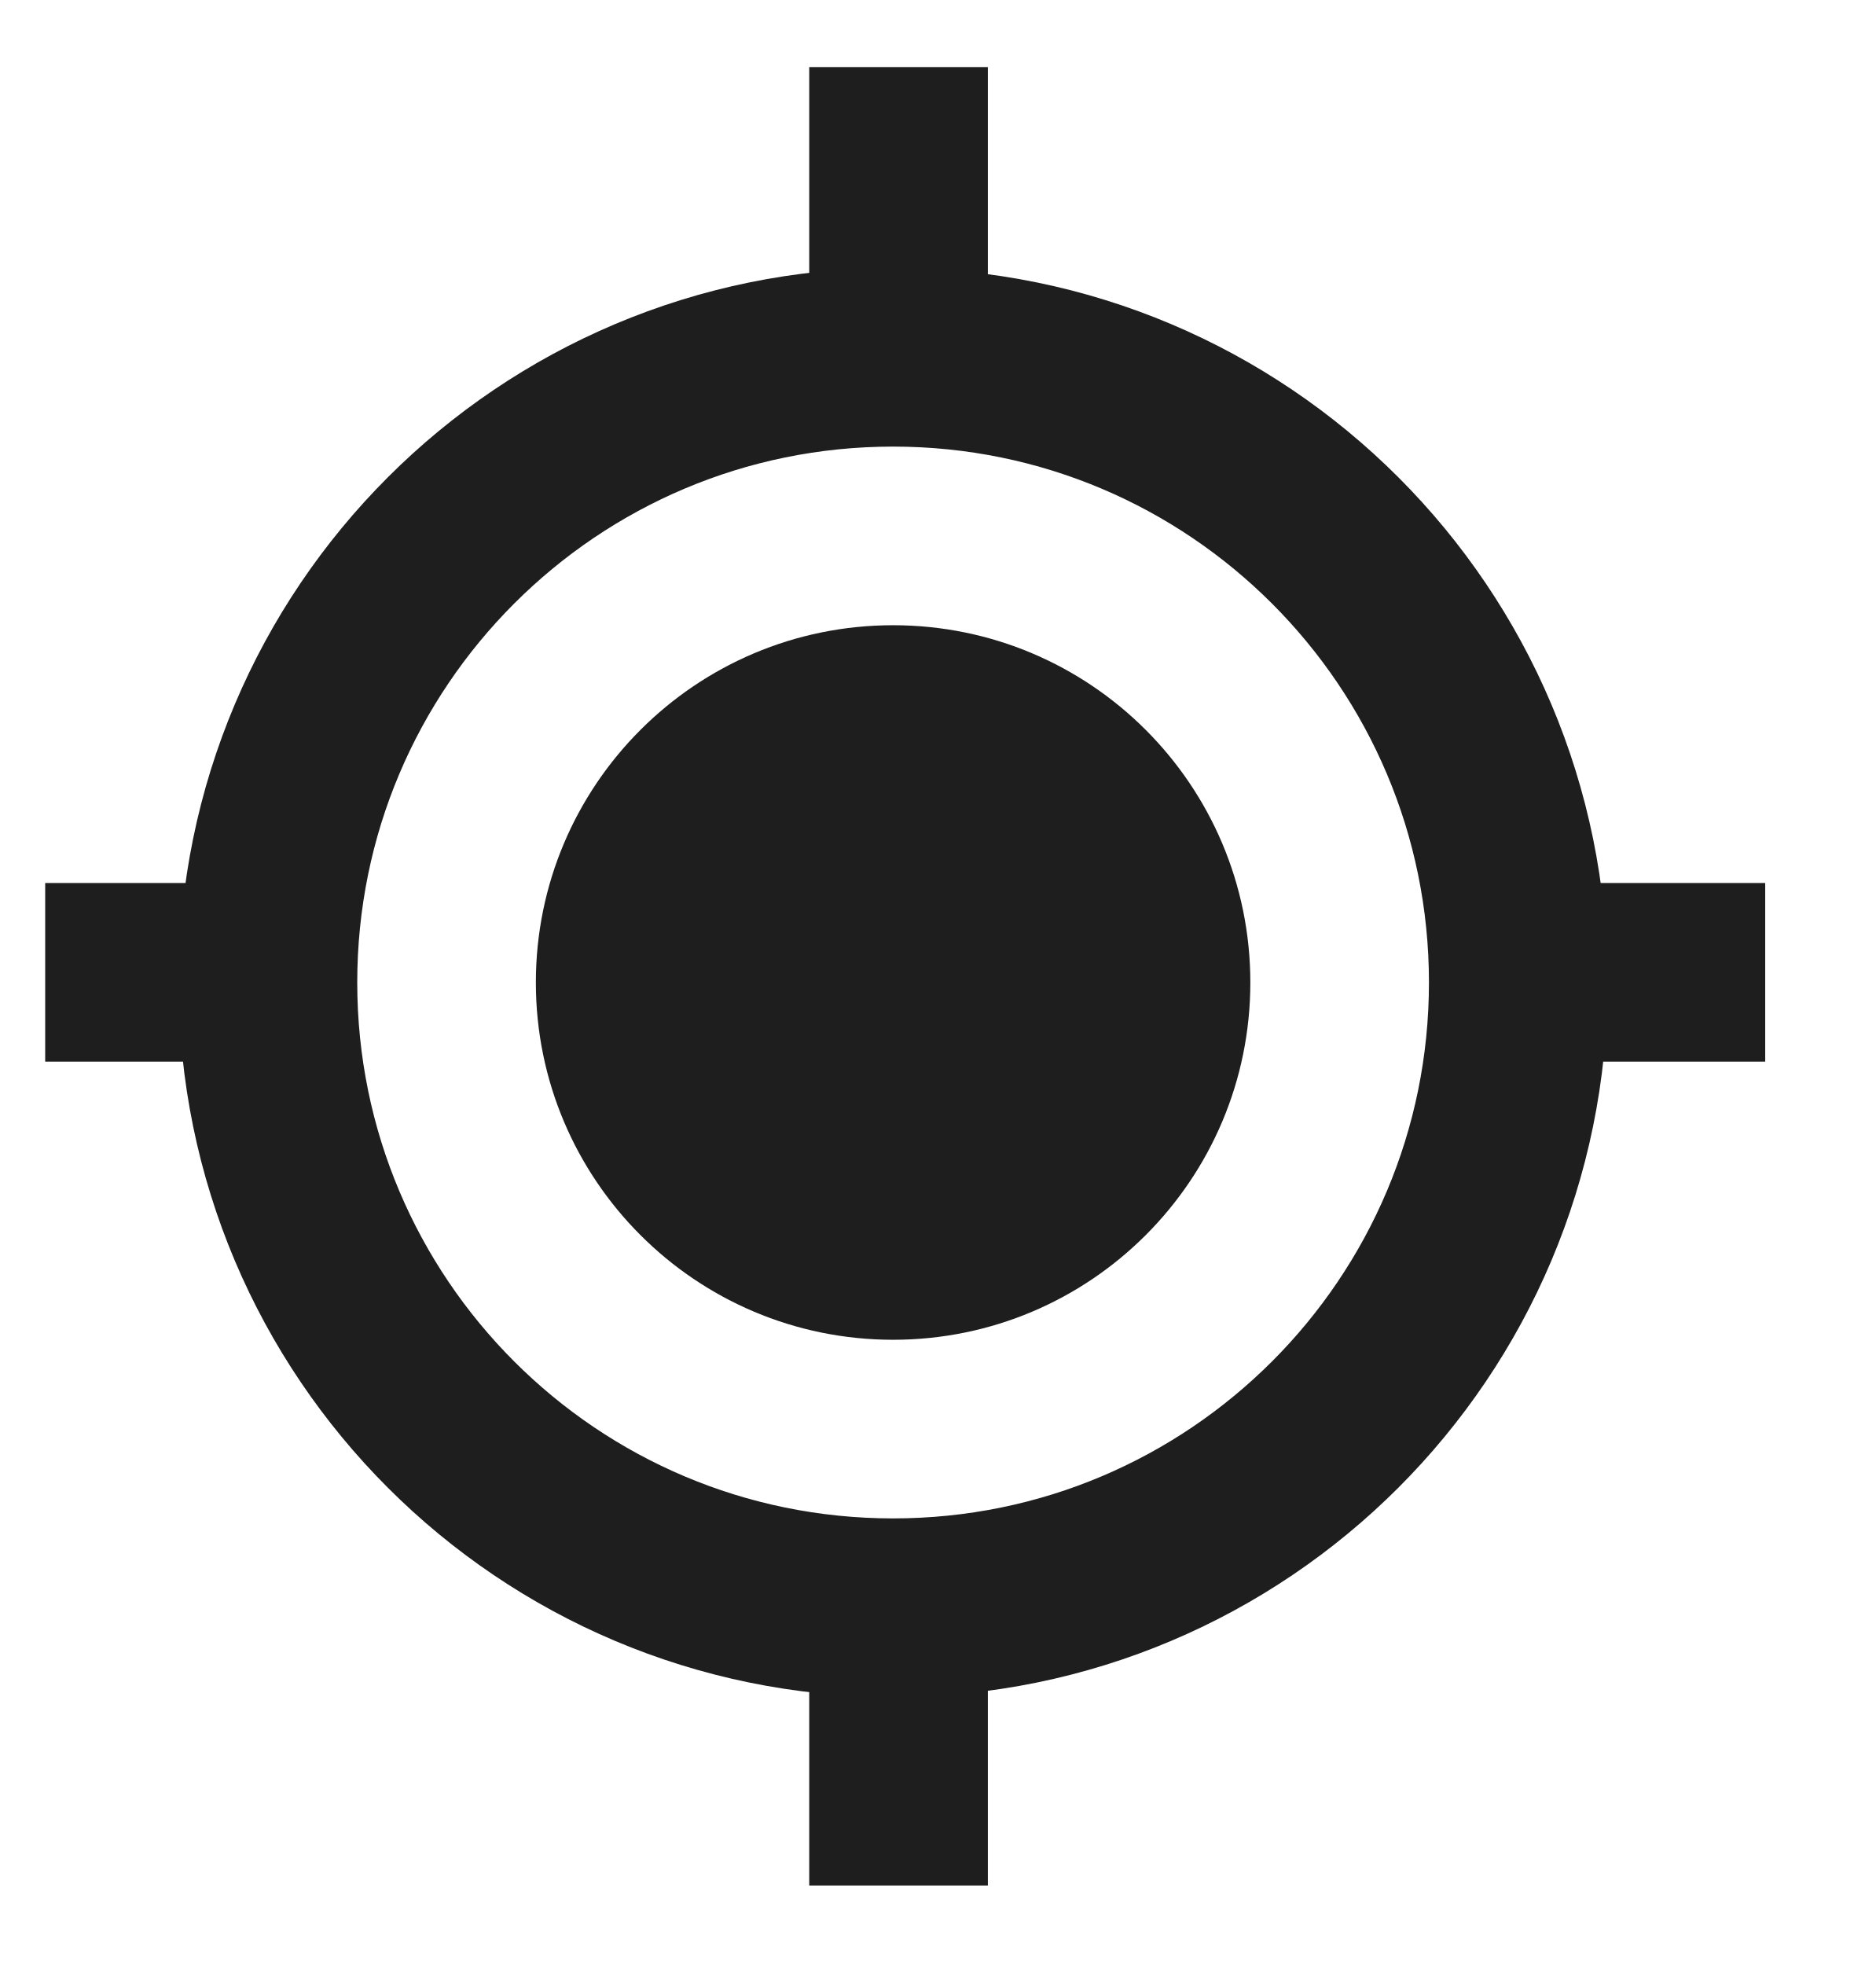
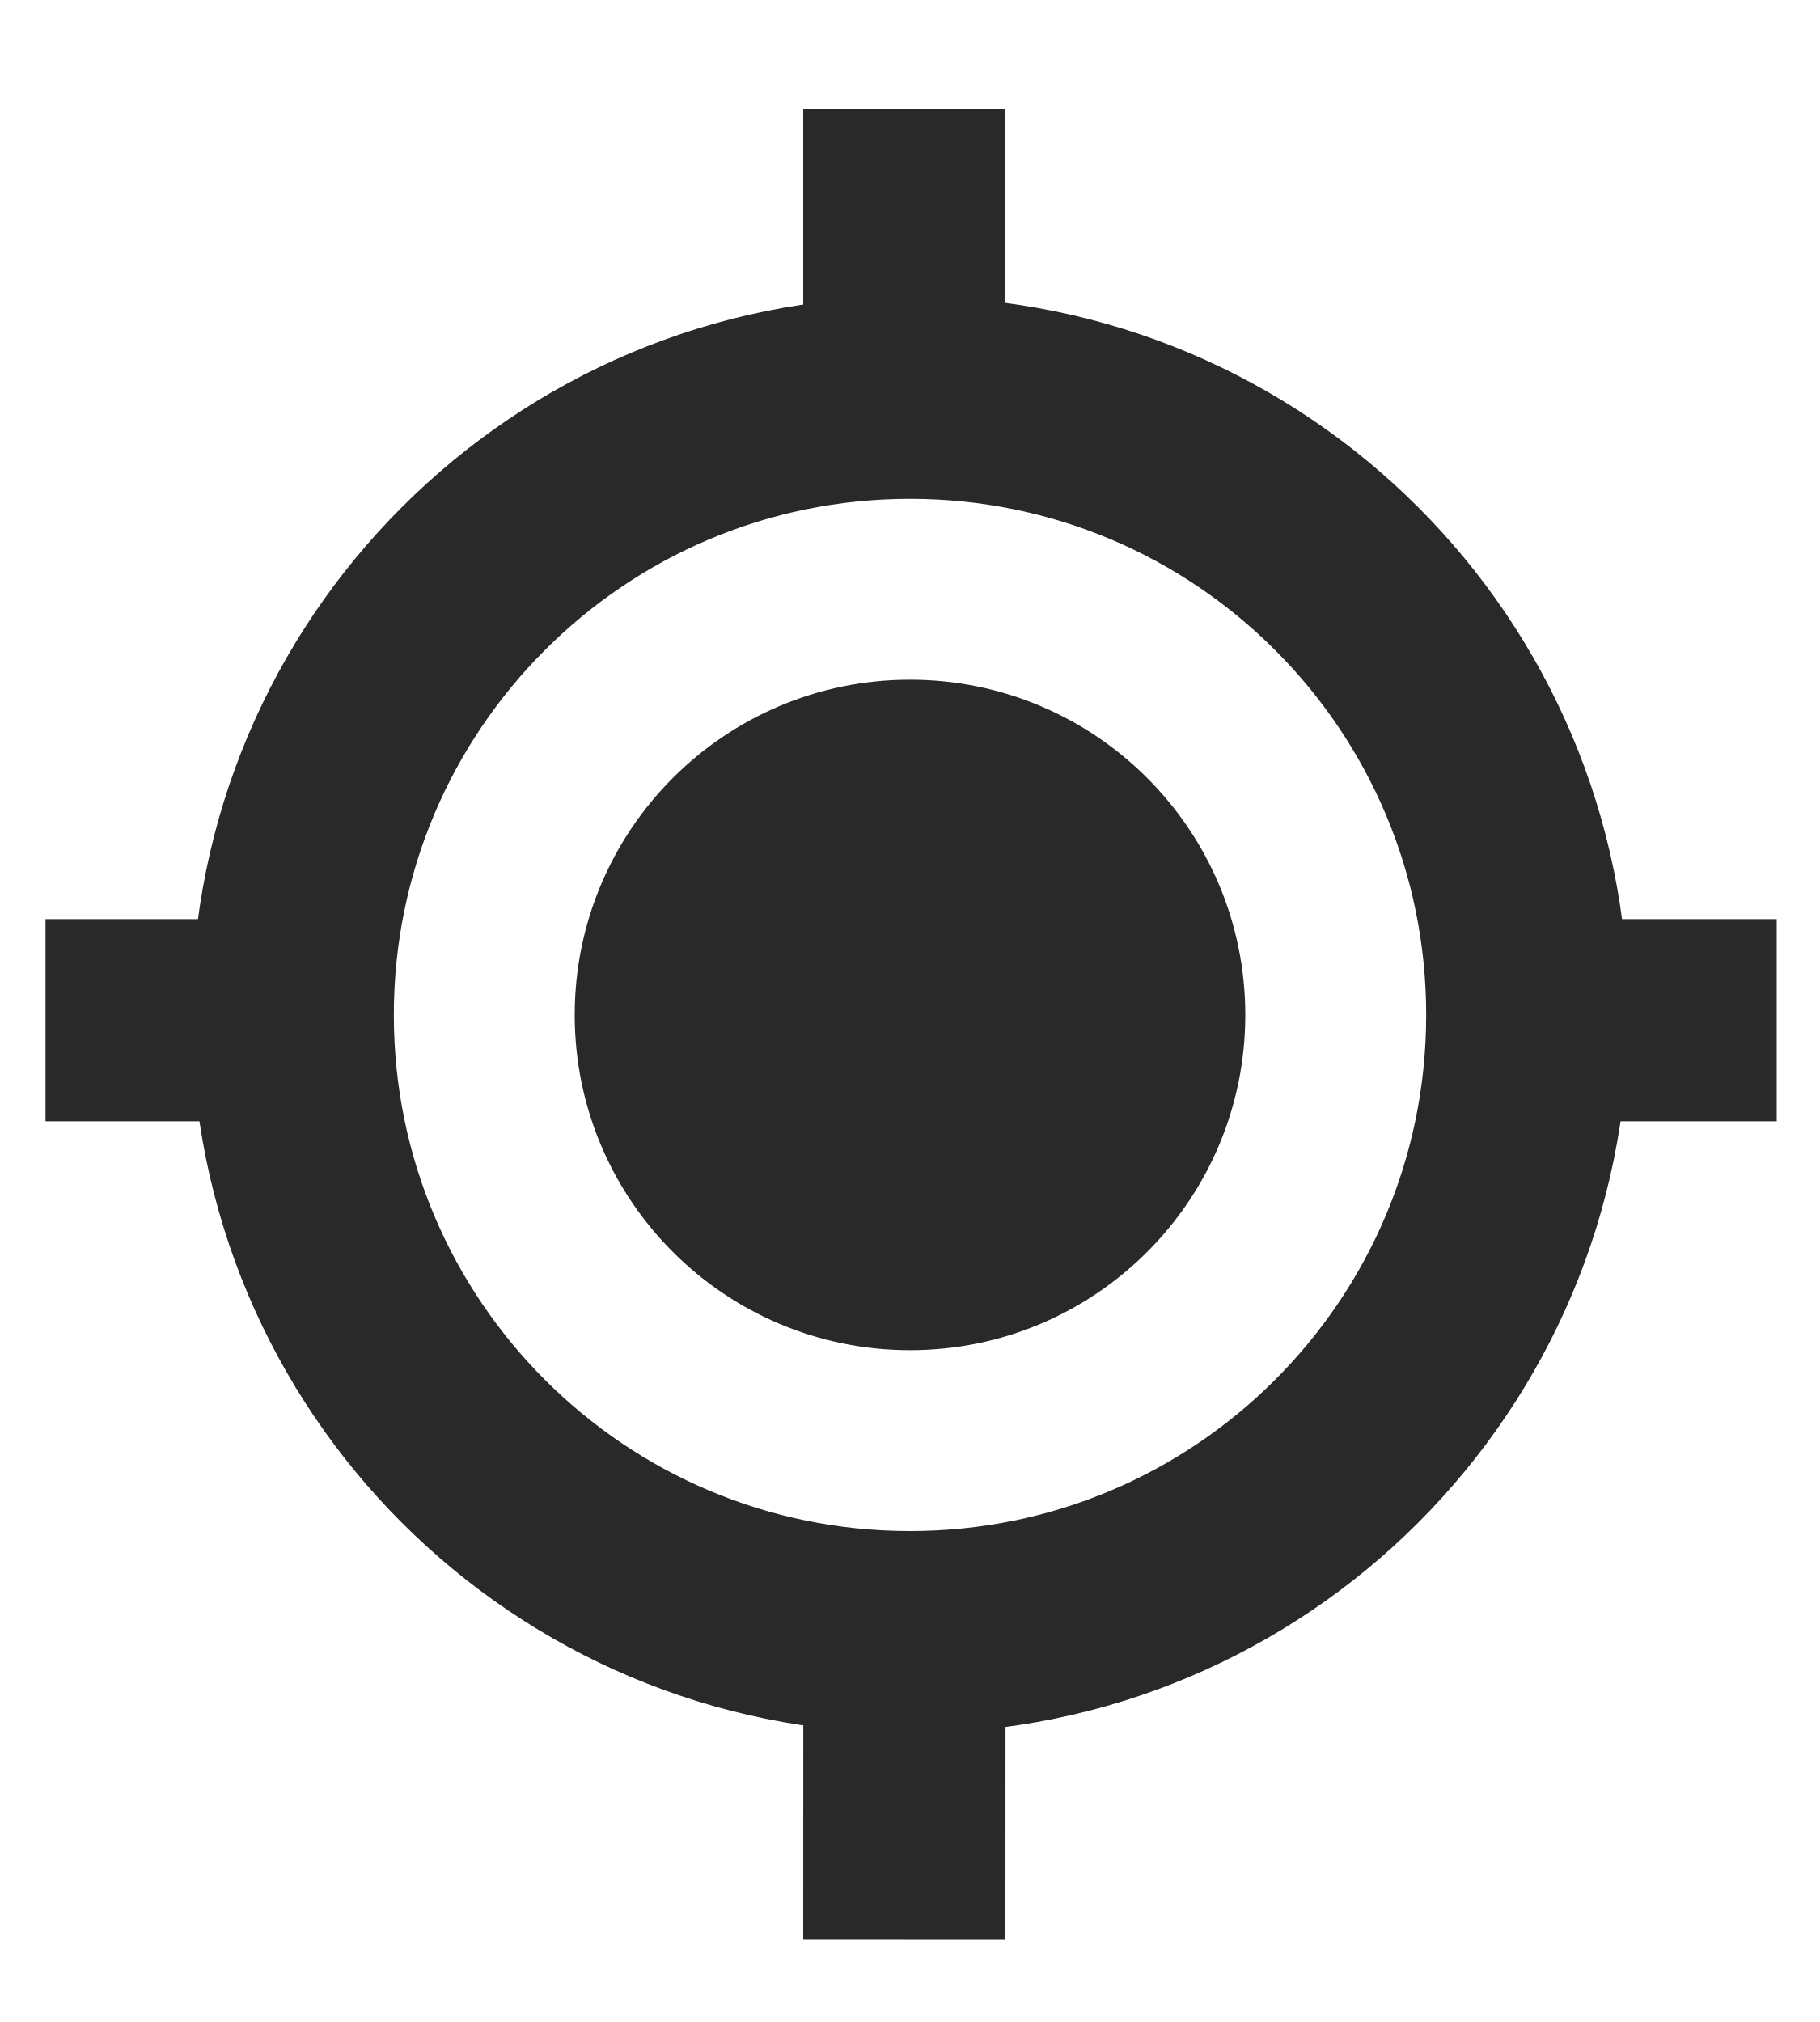
- <svg xmlns="http://www.w3.org/2000/svg" width="21" height="22" viewBox="0 0 21 22" fill="none">
-   <circle cx="10" cy="11" r="7" stroke="#1E1E1E" stroke-width="2" />
-   <path d="M16.441 10.886L19.765 10.886M0.506 10.886L3.951 10.886M10.061 17.841L10.061 21.11M10.061 0.751L10.061 4.318" stroke="#1E1E1E" stroke-width="2" />
-   <circle cx="10" cy="11" r="4" fill="#1E1E1E" />
+ <svg xmlns="http://www.w3.org/2000/svg" width="18" height="20" viewBox="0 0 18 20" fill="none">
+   <circle cx="9" cy="10.039" r="6.105" stroke="#292929" stroke-width="2" />
+   <path d="M14.617 10.091L17.572 10.091M0.45 10.091L3.513 10.091M8.945 16.274L8.944 19.18M8.944 1.08L8.944 4.251" stroke="#292929" stroke-width="2" />
+   <circle cx="9" cy="10.039" r="3.316" fill="#292929" />
</svg>
